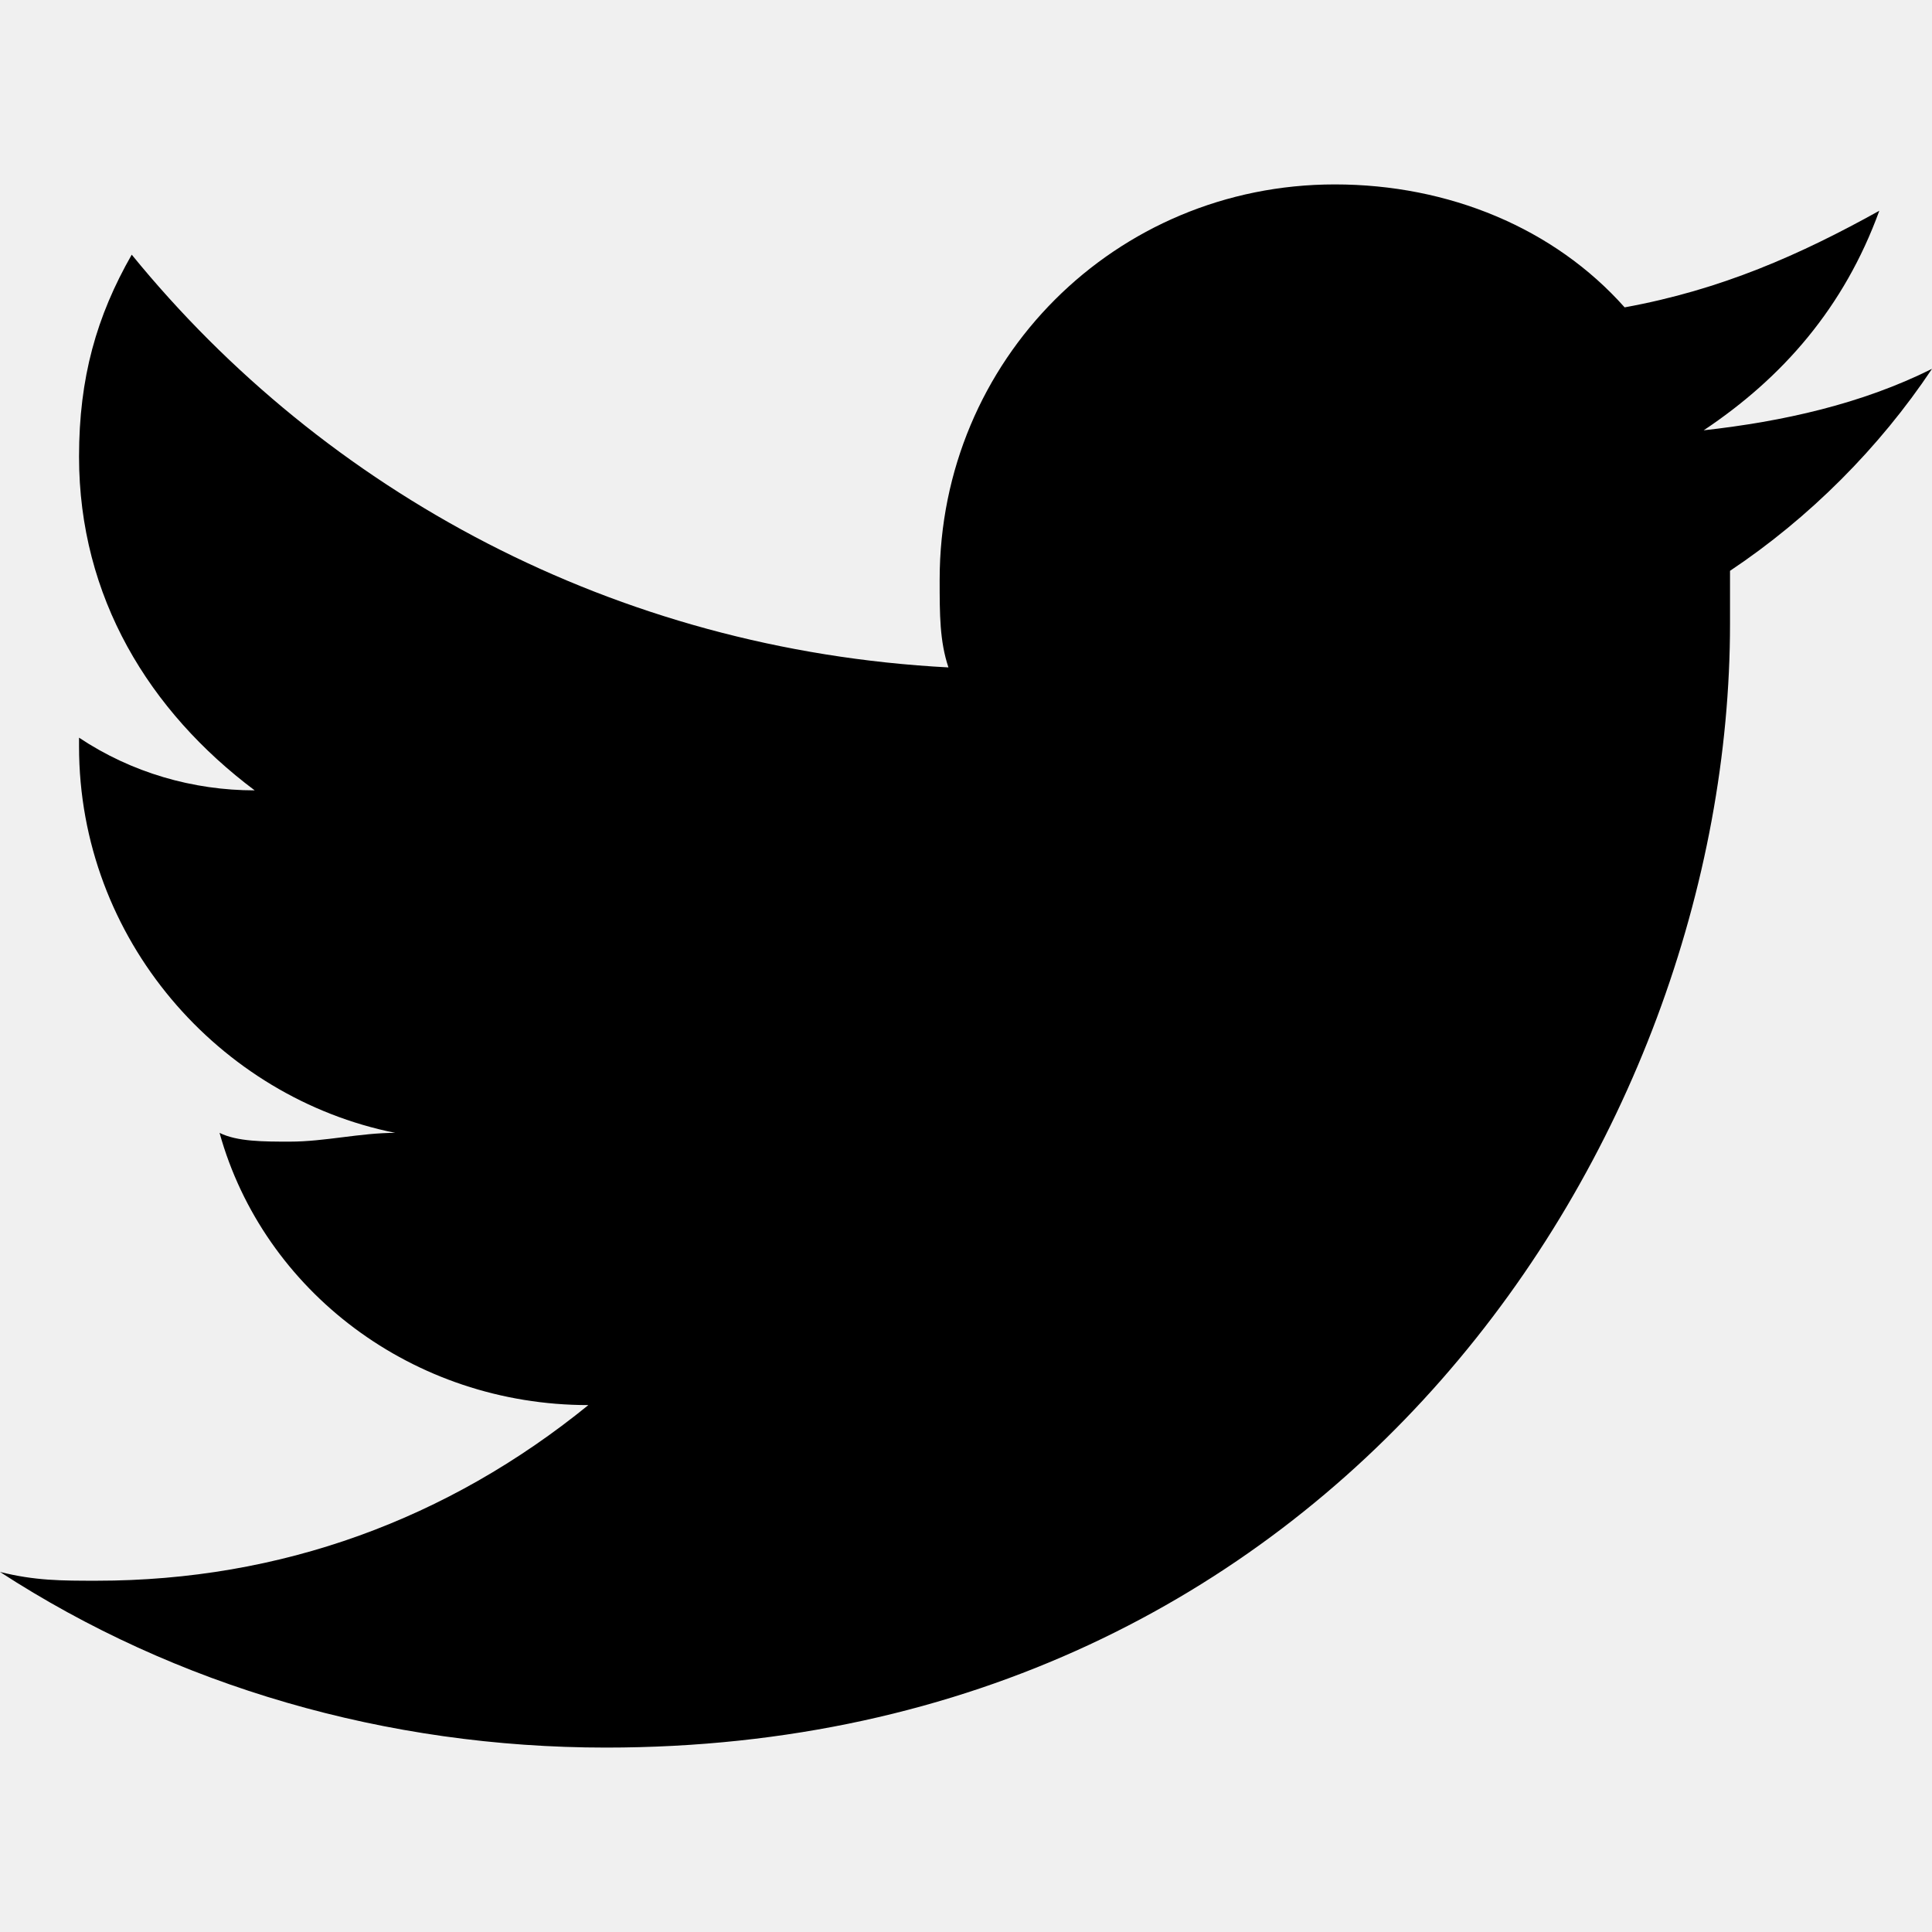
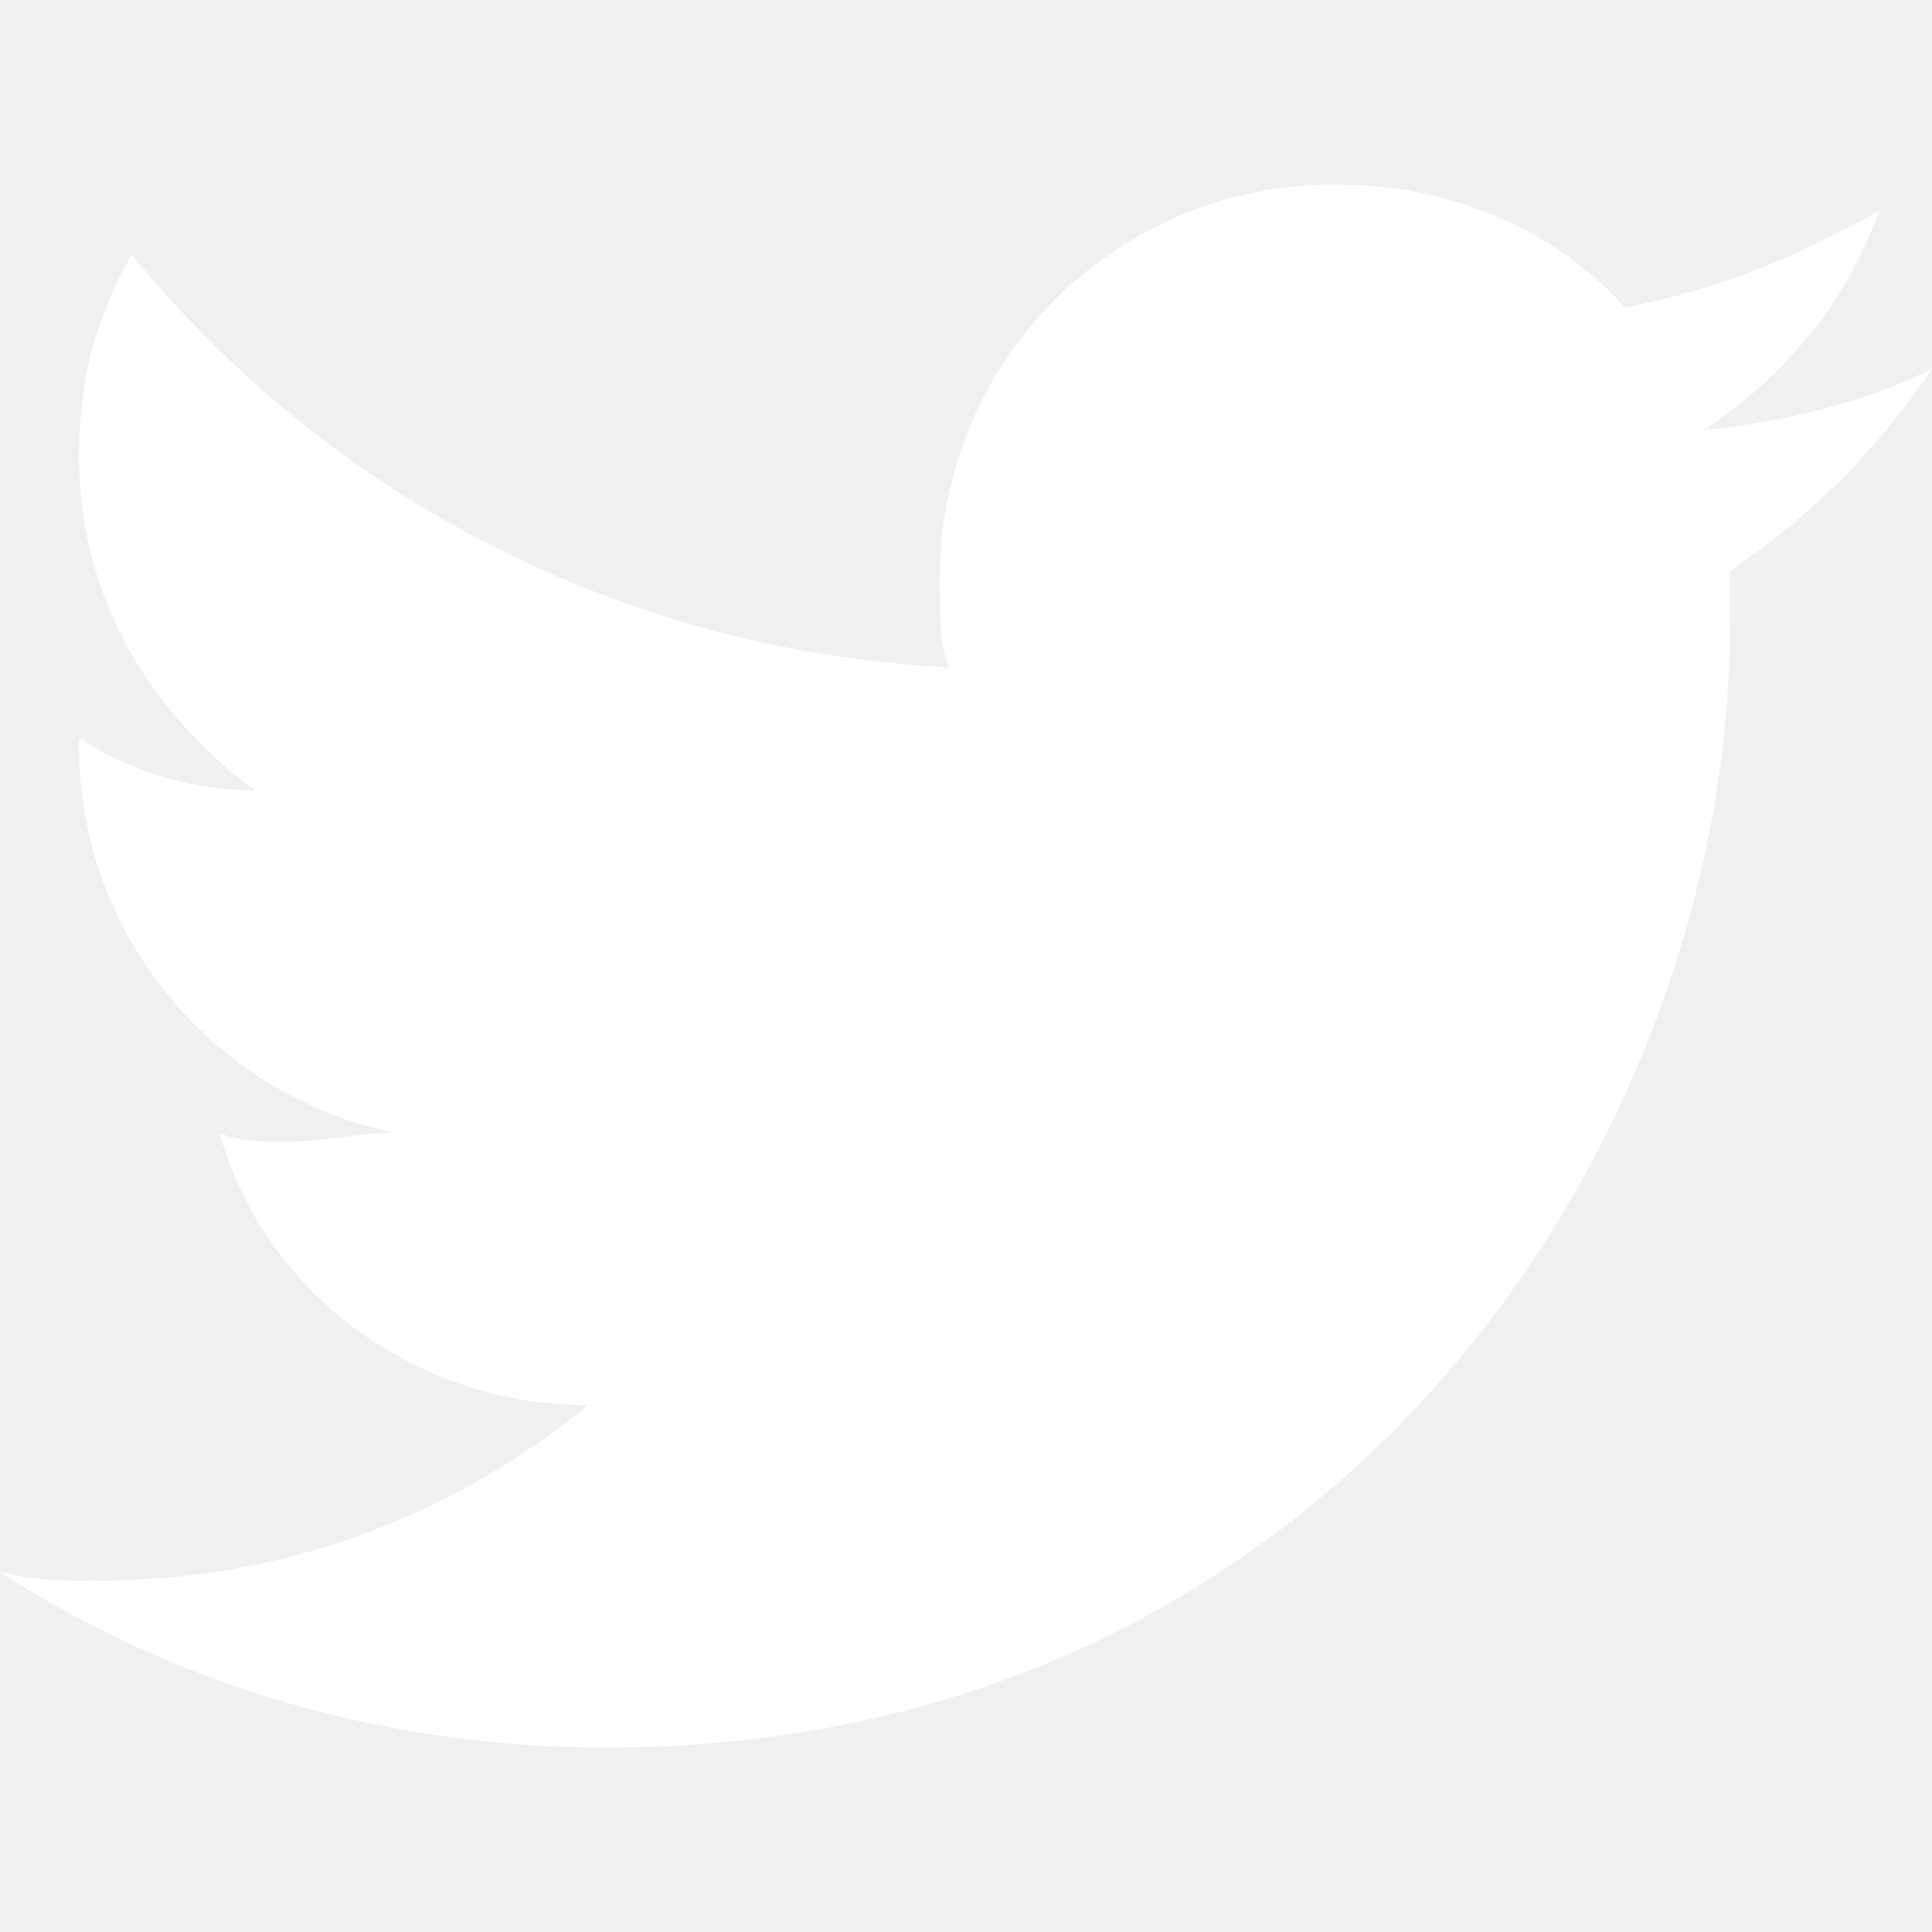
<svg xmlns="http://www.w3.org/2000/svg" version="1.1" x="0px" y="0px" viewBox="0 0 22 22" style="enable-background:new 0 0 22 22; width: 22px; height: 22px;" xml:space="preserve">
-   <path d="M22 4.2c-.8.4-1.7.6-2.6.7.9-.6 1.6-1.4 2-2.5-.9.5-1.8.9-2.9 1.1-.8-.9-2-1.4-3.3-1.4-2.5 0-4.5 2-4.5 4.5 0 .4 0 .7.1 1-3.8-.2-7.1-2-9.3-4.7C1.1 3.6.9 4.3.9 5.2c0 1.6.8 2.9 2 3.8-.7 0-1.4-.2-2-.6 0 0 0 0 0 .1 0 2.2 1.6 4 3.6 4.4C4.1 12.9 3.7 13 3.3 13c-.3 0-.6 0-.8-.1C3 14.7 4.7 16 6.7 16 5.1 17.3 3.2 18 1.1 18c-.4 0-.7 0-1.1-.1 2 1.3 4.4 2 6.9 2 8.3 0 12.8-6.9 12.8-12.8 0-.2 0-.4 0-.6C20.6 5.9 21.4 5.1 22 4.2z" />
+   <path fill="#fff" d="M22 4.2c-.8.4-1.7.6-2.6.7.9-.6 1.6-1.4 2-2.5-.9.5-1.8.9-2.9 1.1-.8-.9-2-1.4-3.3-1.4-2.5 0-4.5 2-4.5 4.5 0 .4 0 .7.1 1-3.8-.2-7.1-2-9.3-4.7C1.1 3.6.9 4.3.9 5.2c0 1.6.8 2.9 2 3.8-.7 0-1.4-.2-2-.6 0 0 0 0 0 .1 0 2.2 1.6 4 3.6 4.4C4.1 12.9 3.7 13 3.3 13c-.3 0-.6 0-.8-.1C3 14.7 4.7 16 6.7 16 5.1 17.3 3.2 18 1.1 18c-.4 0-.7 0-1.1-.1 2 1.3 4.4 2 6.9 2 8.3 0 12.8-6.9 12.8-12.8 0-.2 0-.4 0-.6C20.6 5.9 21.4 5.1 22 4.2z" />
</svg>
